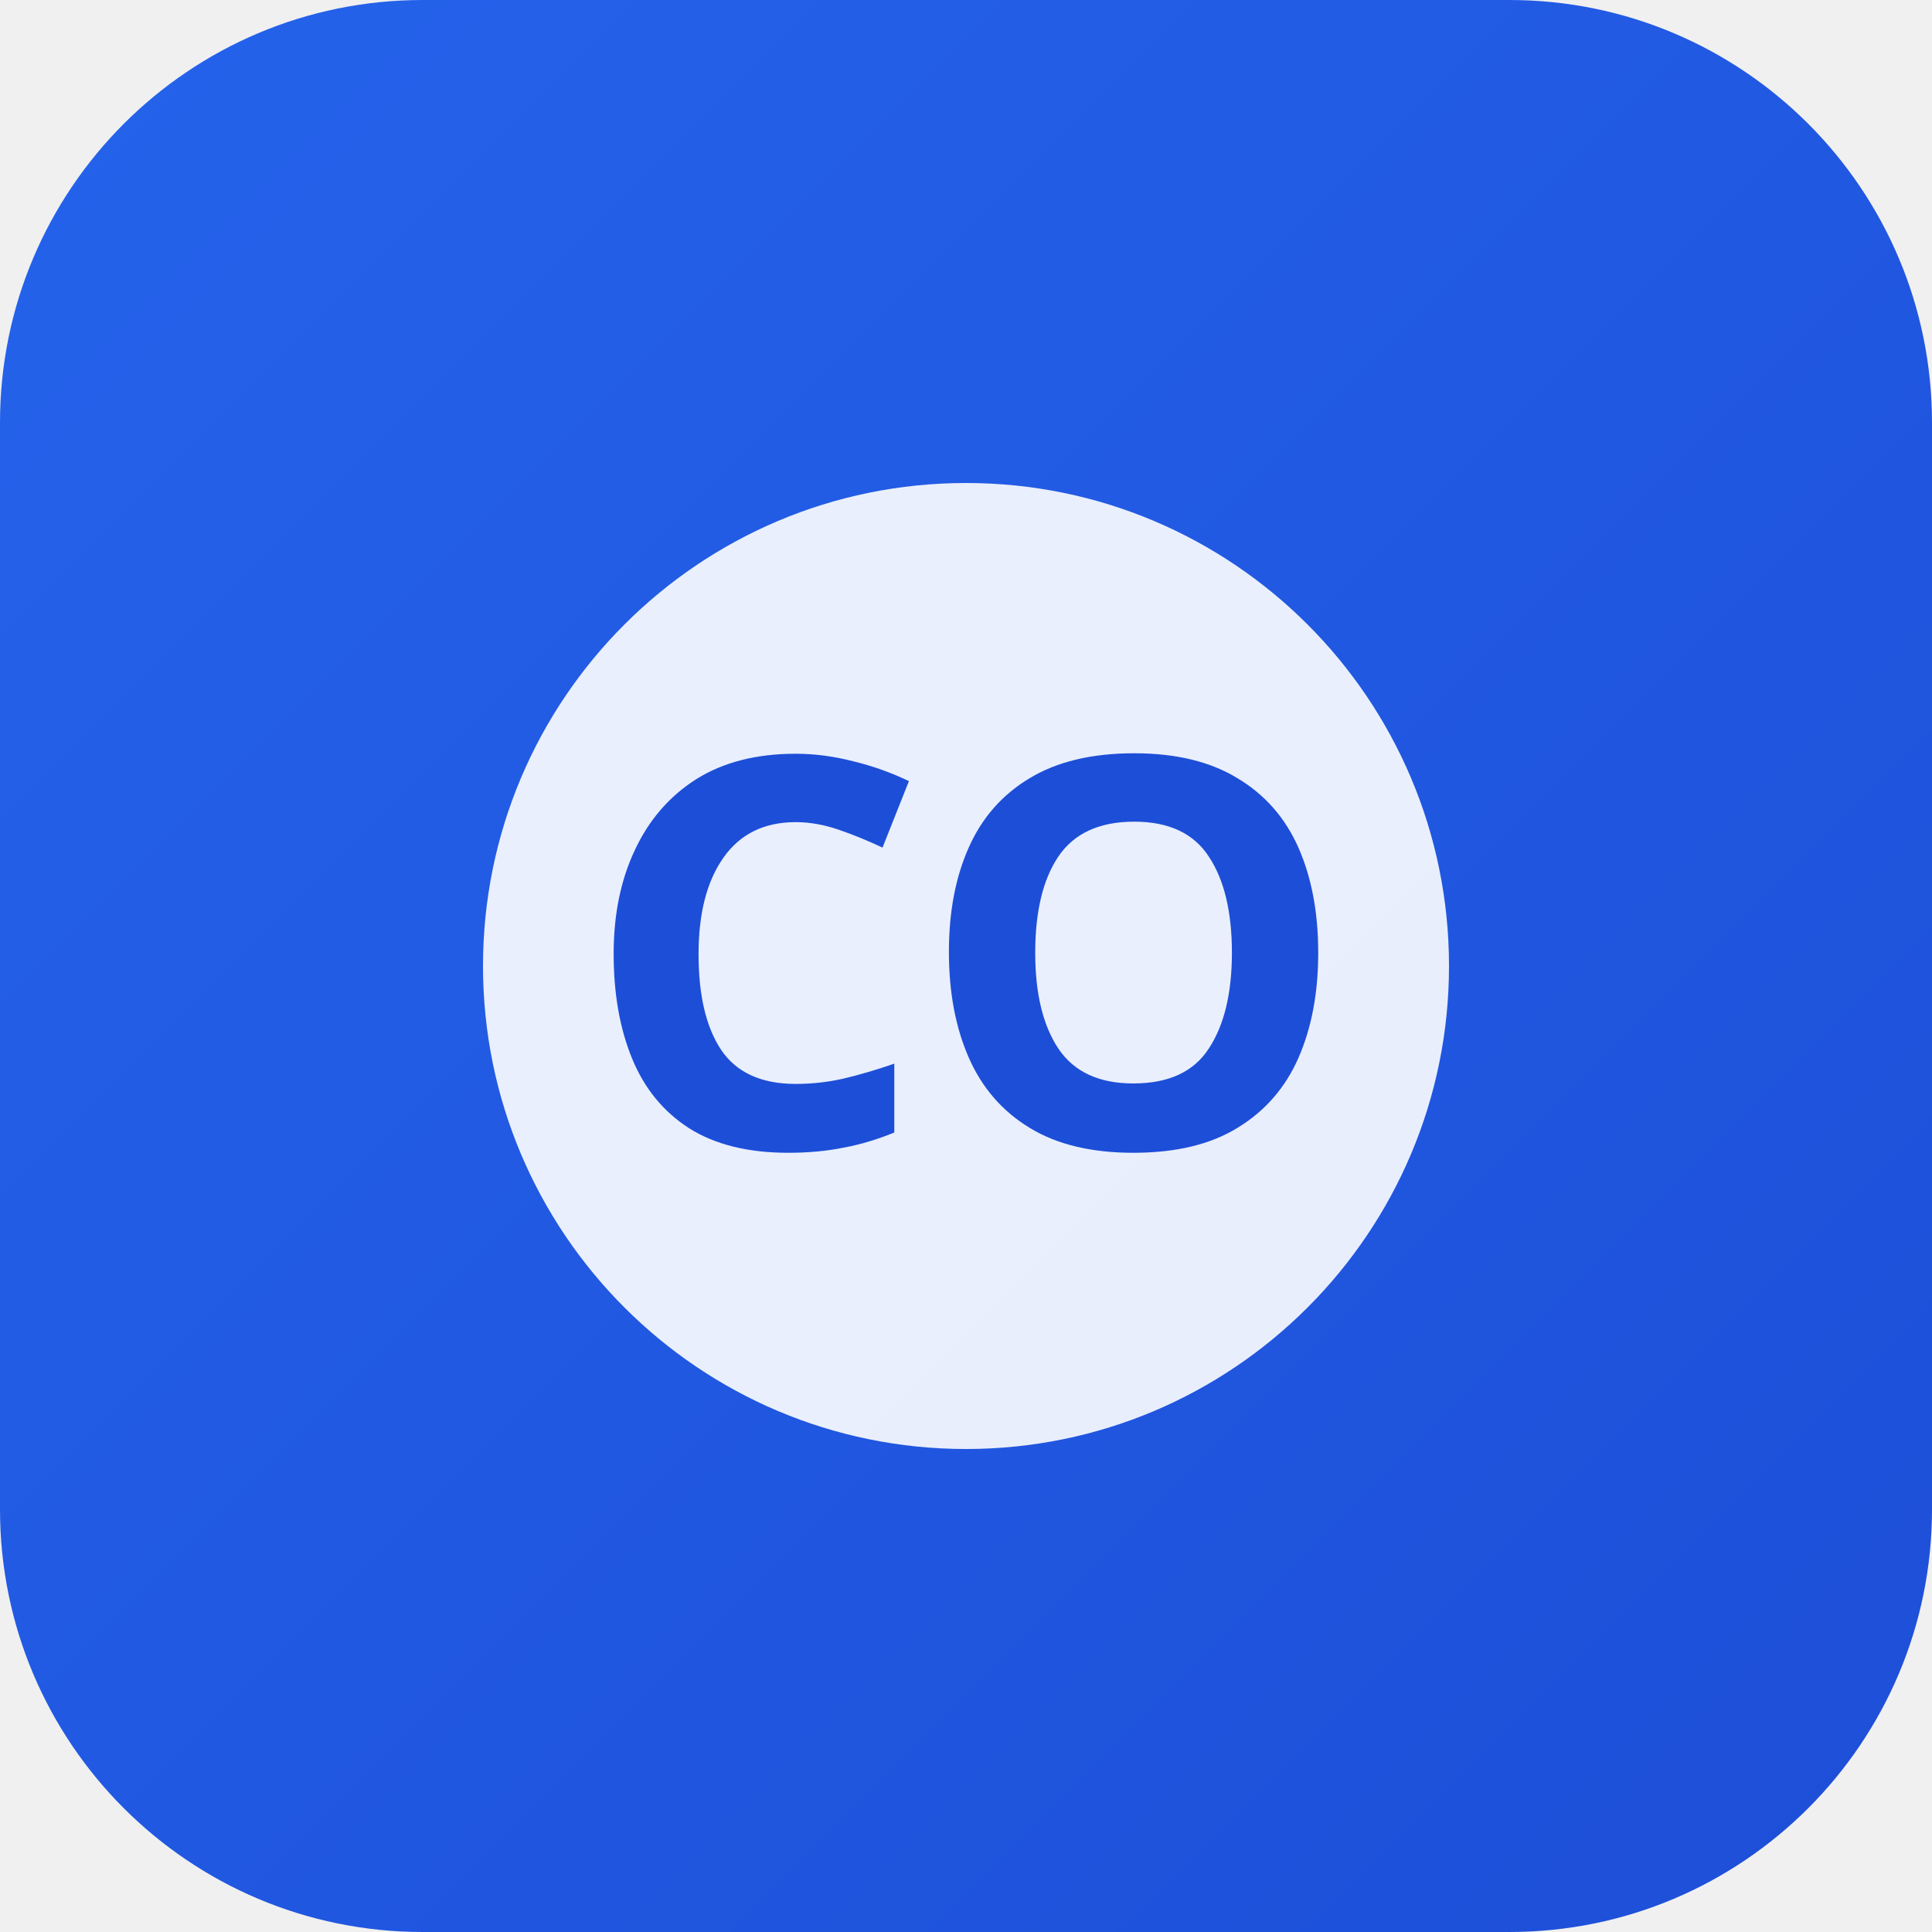
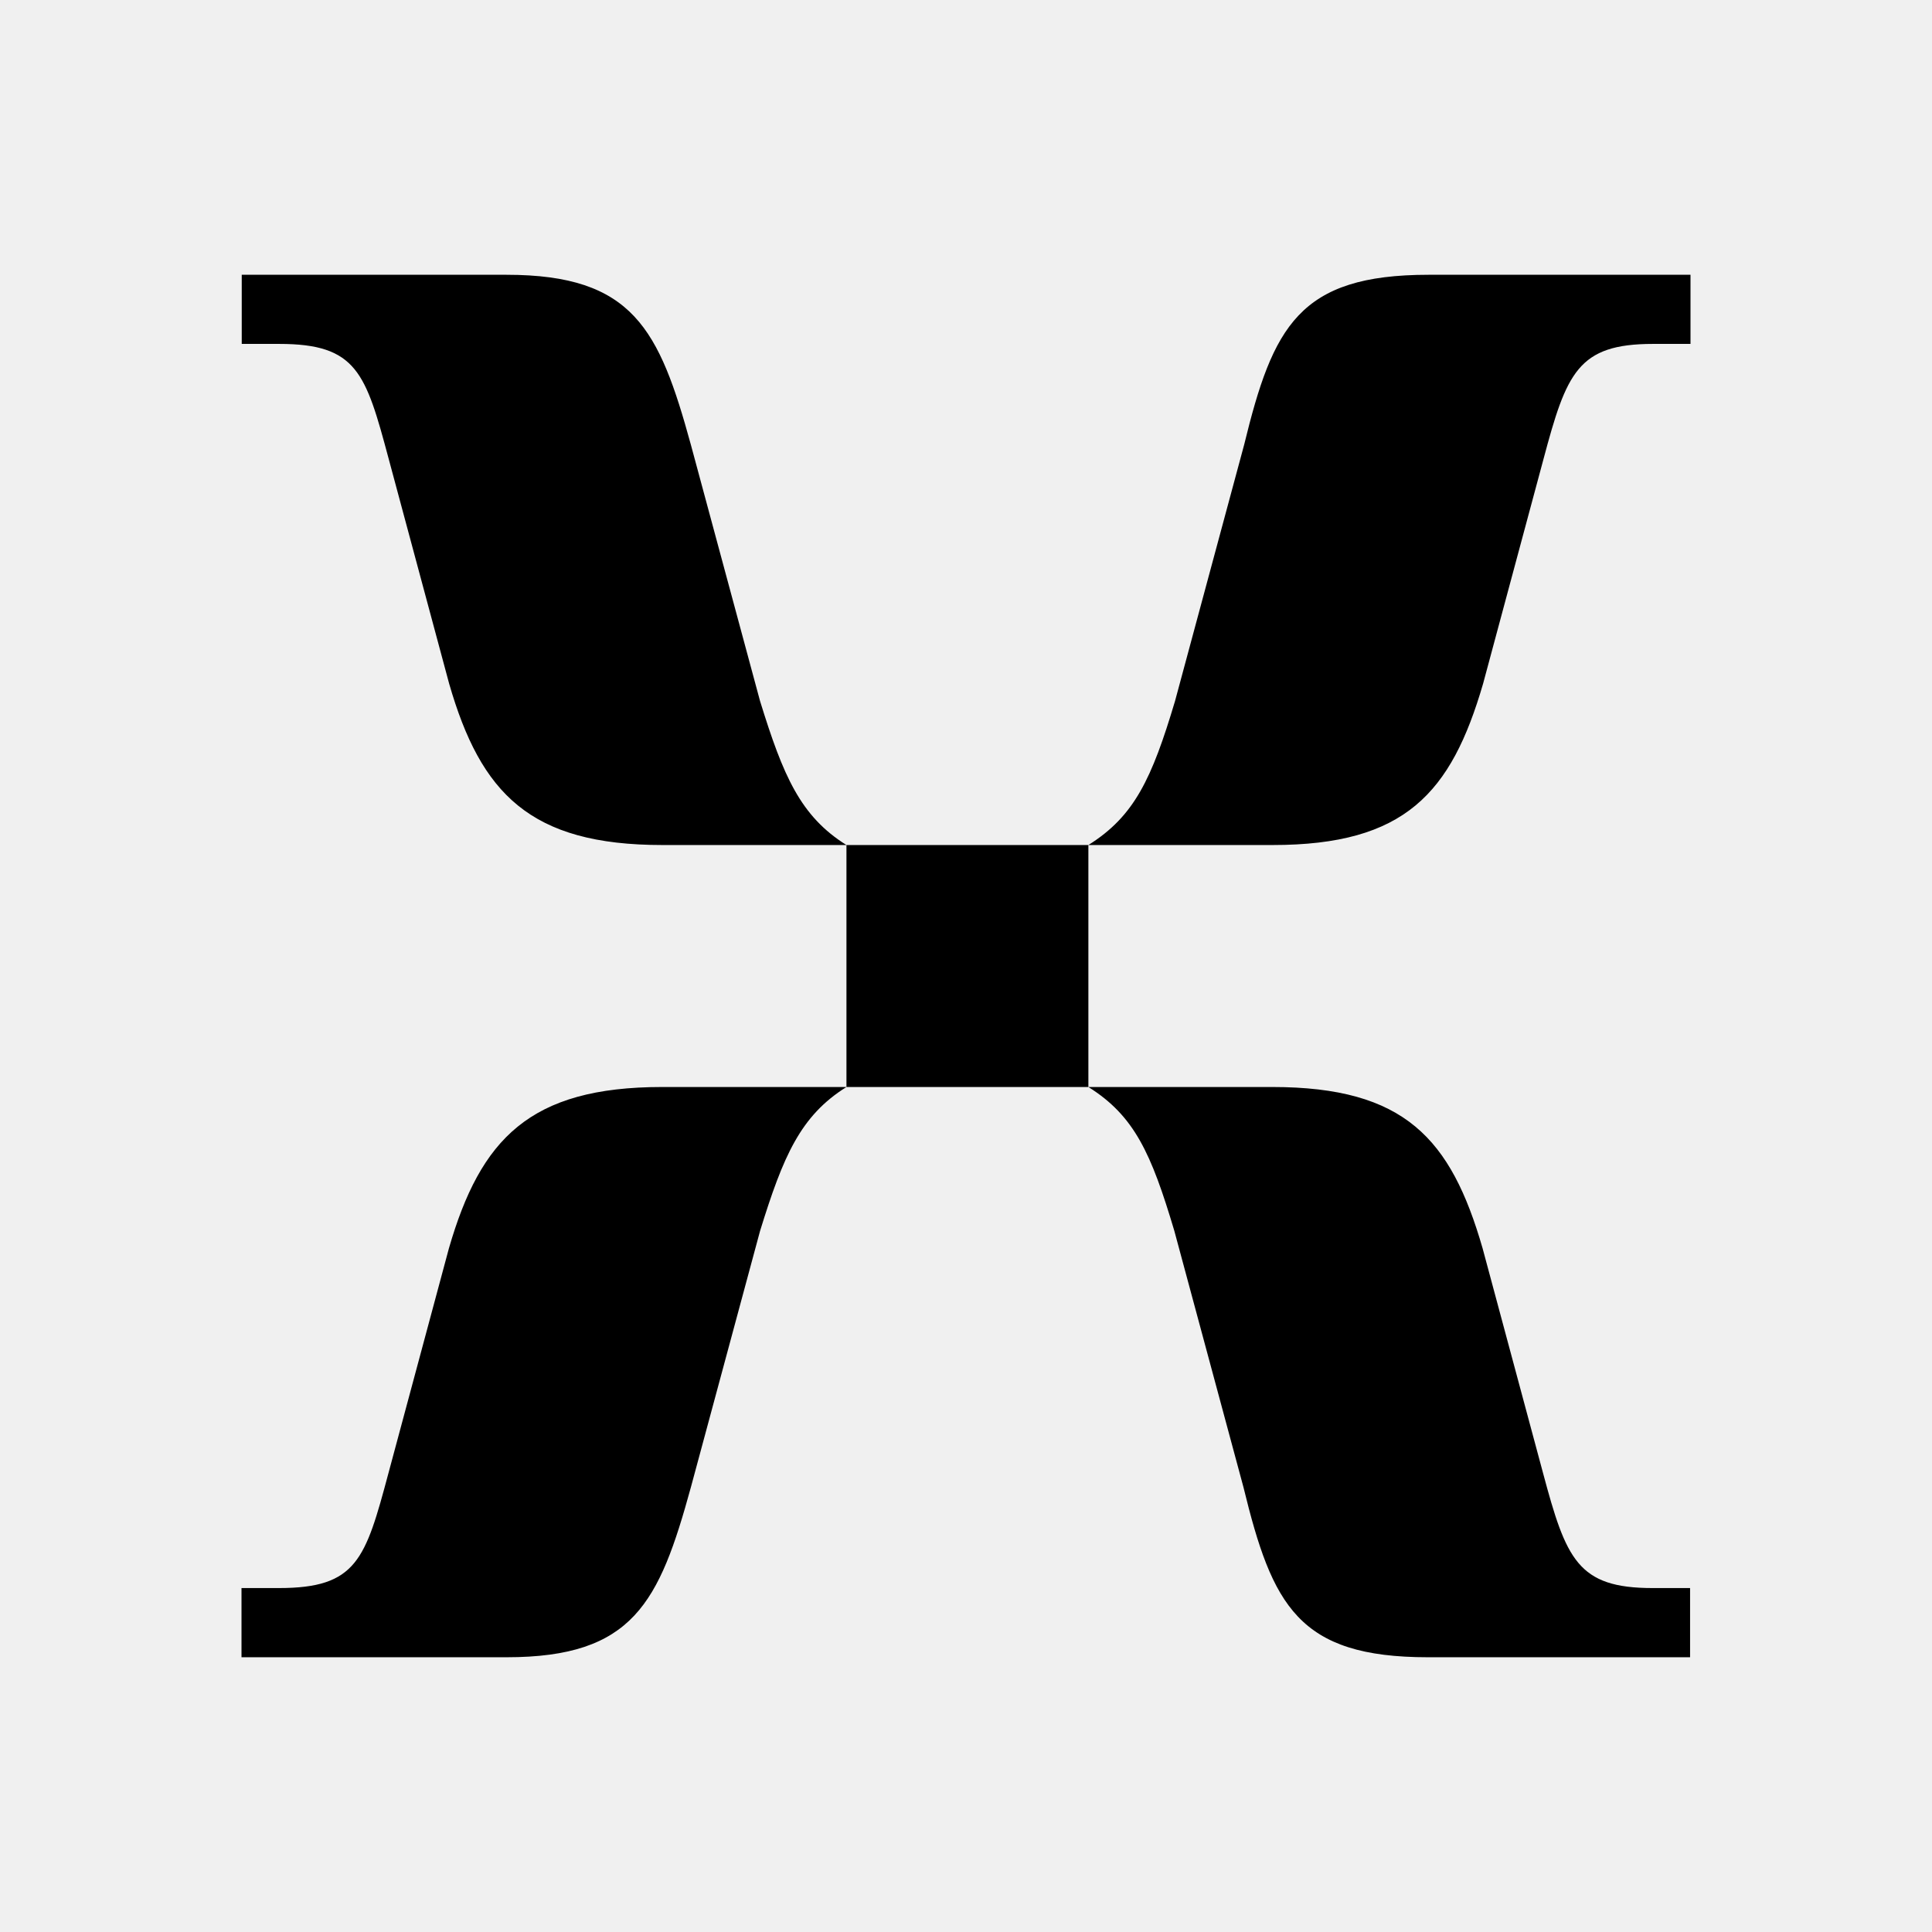
- <svg xmlns="http://www.w3.org/2000/svg" viewBox="0 0 64 64" width="64" height="64">
-   <defs>
-     <linearGradient id="convertk-bg" x1="0" y1="0" x2="1" y2="1">
-       <stop offset="0" stop-color="#2563EB" />
-       <stop offset="1" stop-color="#1D4ED8" />
-     </linearGradient>
-   </defs>
-   <rect width="64" height="64" rx="14" fill="url(#convertk-bg)" />
-   <circle cx="32" cy="32" r="16" fill="white" opacity="0.9" />
-   <text x="32" y="38" font-size="18" font-family="sans-serif" font-weight="bold" text-anchor="middle" fill="#1D4ED8">CO</text>
+ <svg xmlns="http://www.w3.org/2000/svg" width="128" height="128" viewBox="0 0 128 128" fill="none">
+   <path d="M43.868 55.985H56.08C53.028 54.077 51.888 51.405 50.356 46.449L45.772 29.465C43.676 21.833 41.96 18.205 33.56 18.205H16.016V22.785H18.5C23.644 22.785 24.224 24.693 25.756 30.417L29.76 45.305C31.856 52.561 35.108 55.985 43.88 55.985H43.868ZM72.108 55.985H84.32C93.096 55.985 96.144 52.545 98.256 45.305L102.26 30.417C103.788 24.693 104.54 22.785 109.516 22.785H112V18.205H94.64C86.056 18.205 84.336 21.645 82.428 29.465L77.848 46.449C76.312 51.593 75.156 54.077 72.108 55.985ZM56.08 72.017H72.108V55.985H56.08V72.017ZM16 109.797H33.56C41.96 109.797 43.676 106.169 45.772 98.537L50.356 81.553C51.888 76.597 53.028 73.925 56.08 72.017H43.868C35.092 72.017 31.84 75.457 29.744 82.697L25.74 97.585C24.208 103.309 23.644 105.213 18.484 105.213H16V109.797ZM94.6 109.797H111.972V105.213H109.484C104.528 105.213 103.76 103.309 102.228 97.585L98.224 82.697C96.128 75.441 93.08 72.017 84.292 72.017H72.108C75.156 73.925 76.272 76.409 77.804 81.553L82.384 98.537C84.292 106.357 86.012 109.797 94.6 109.797Z" fill="black" />
</svg>
